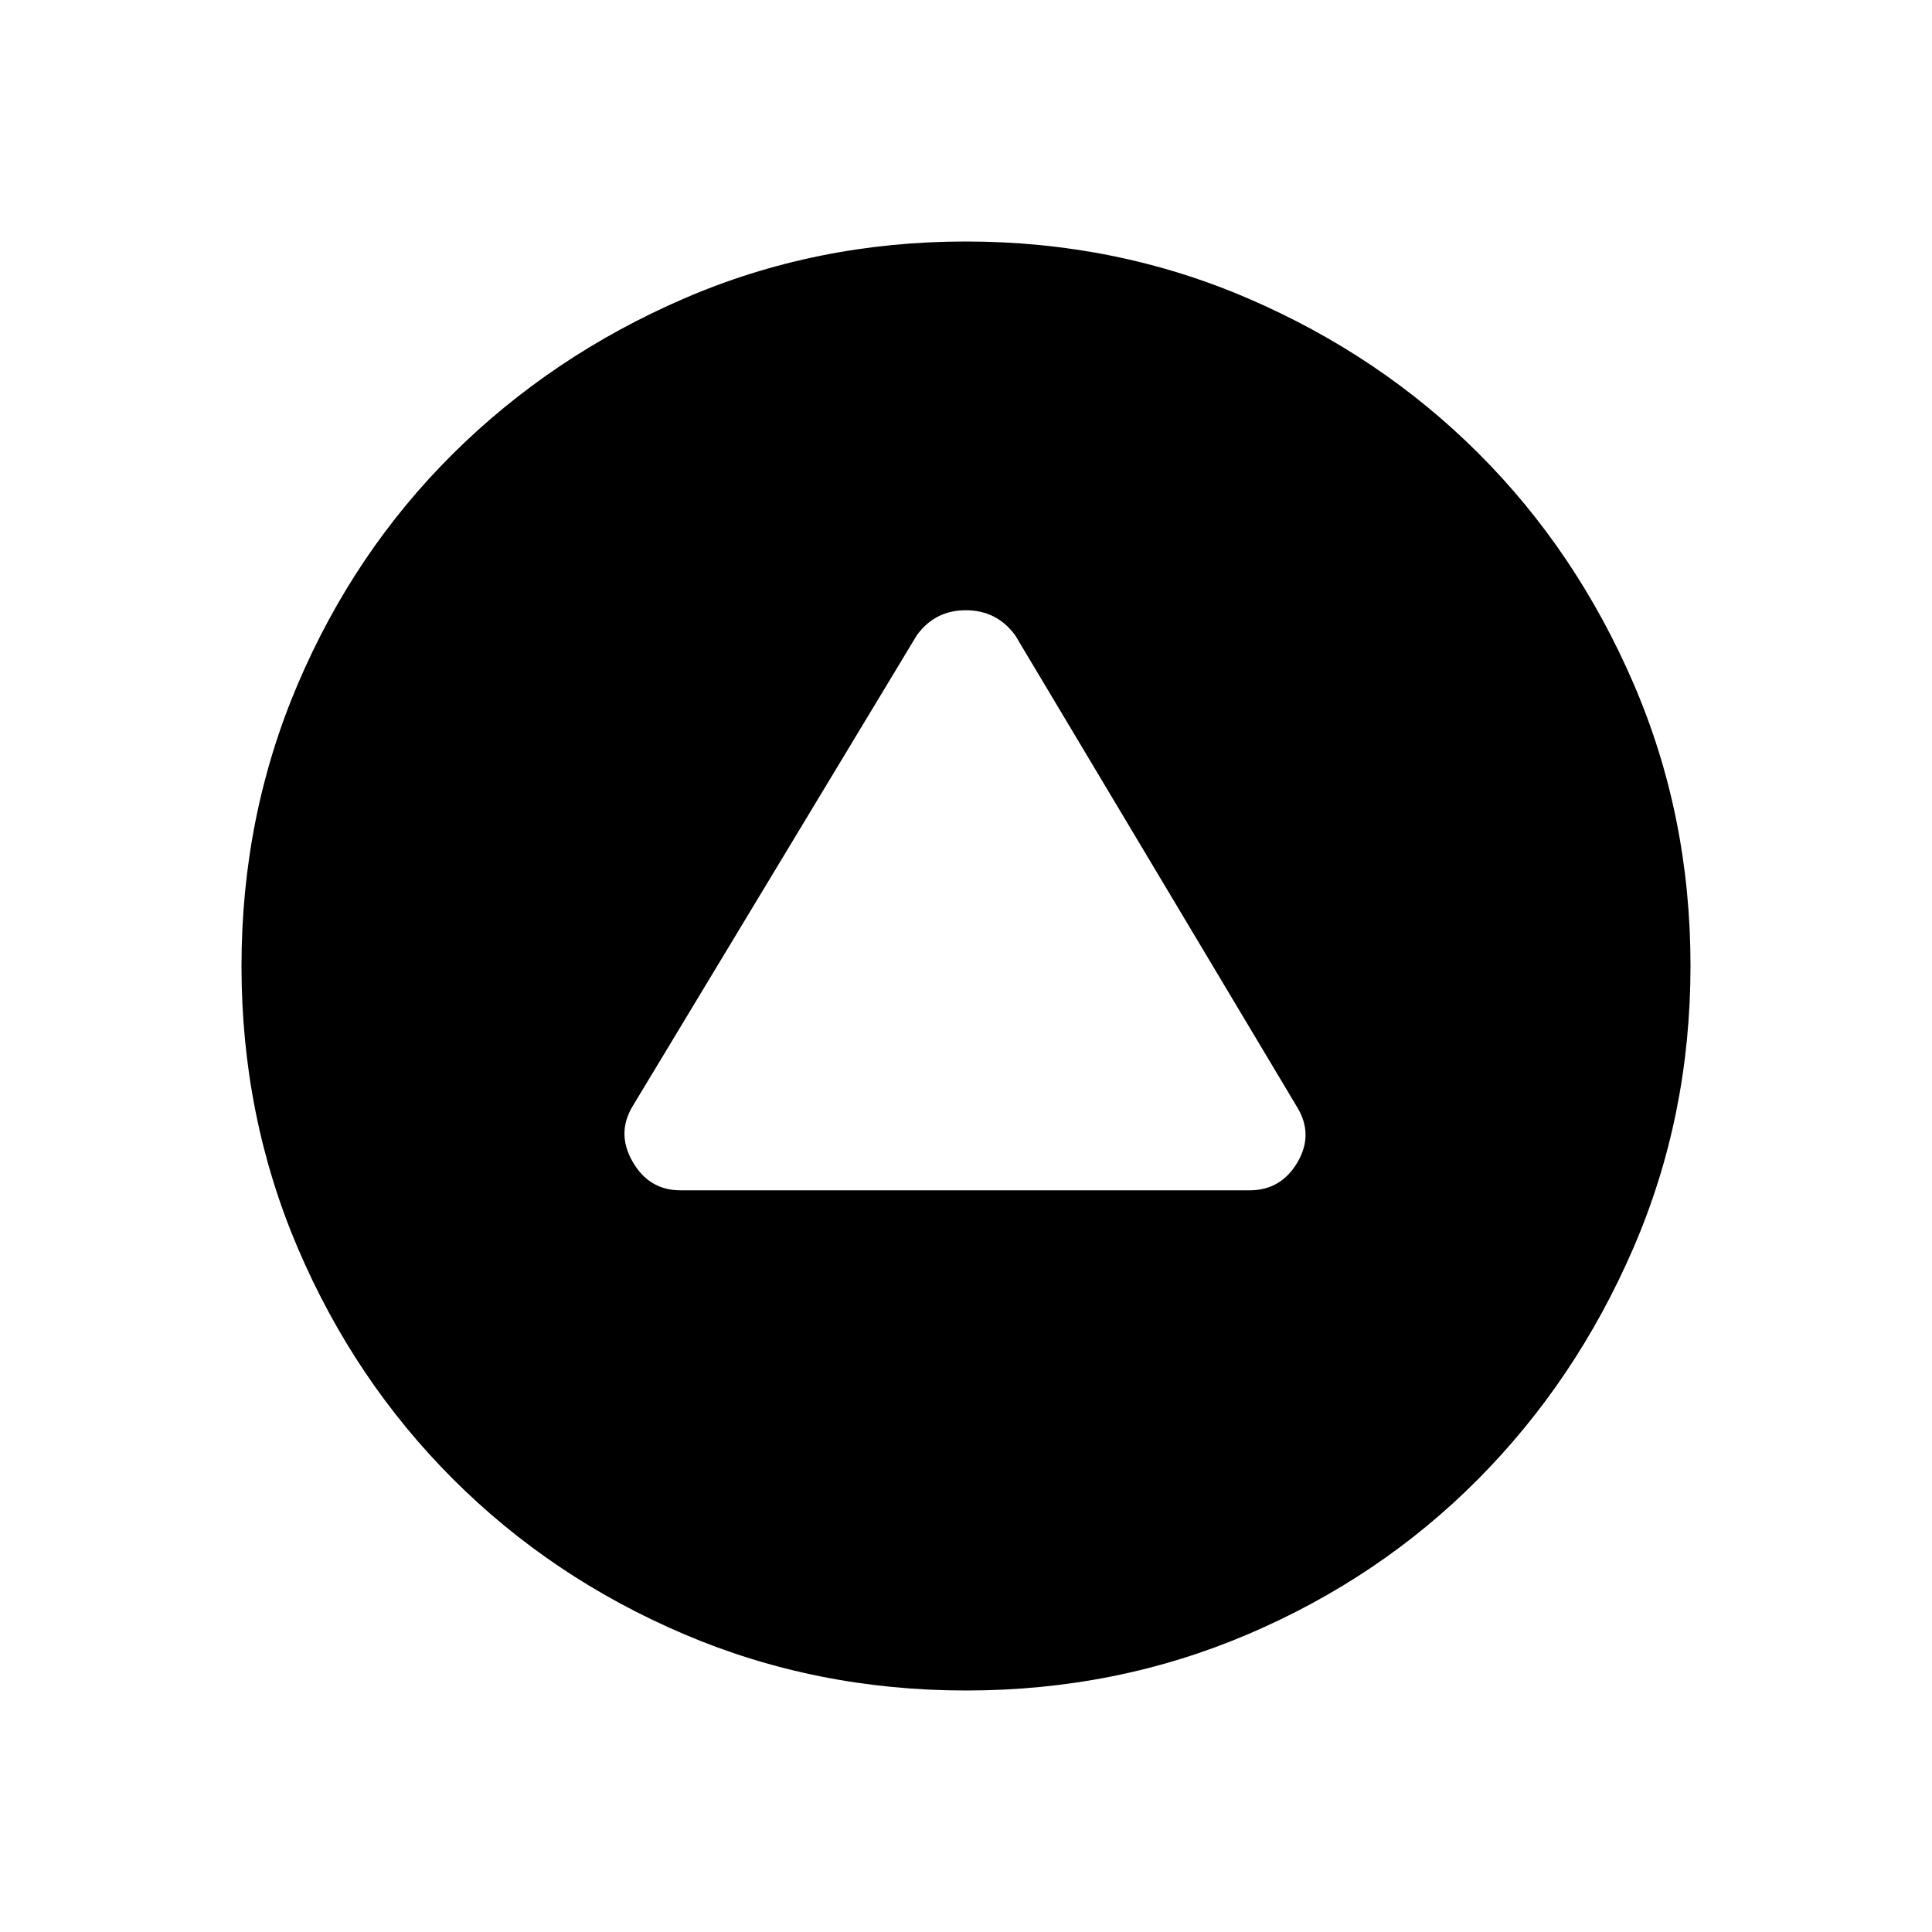
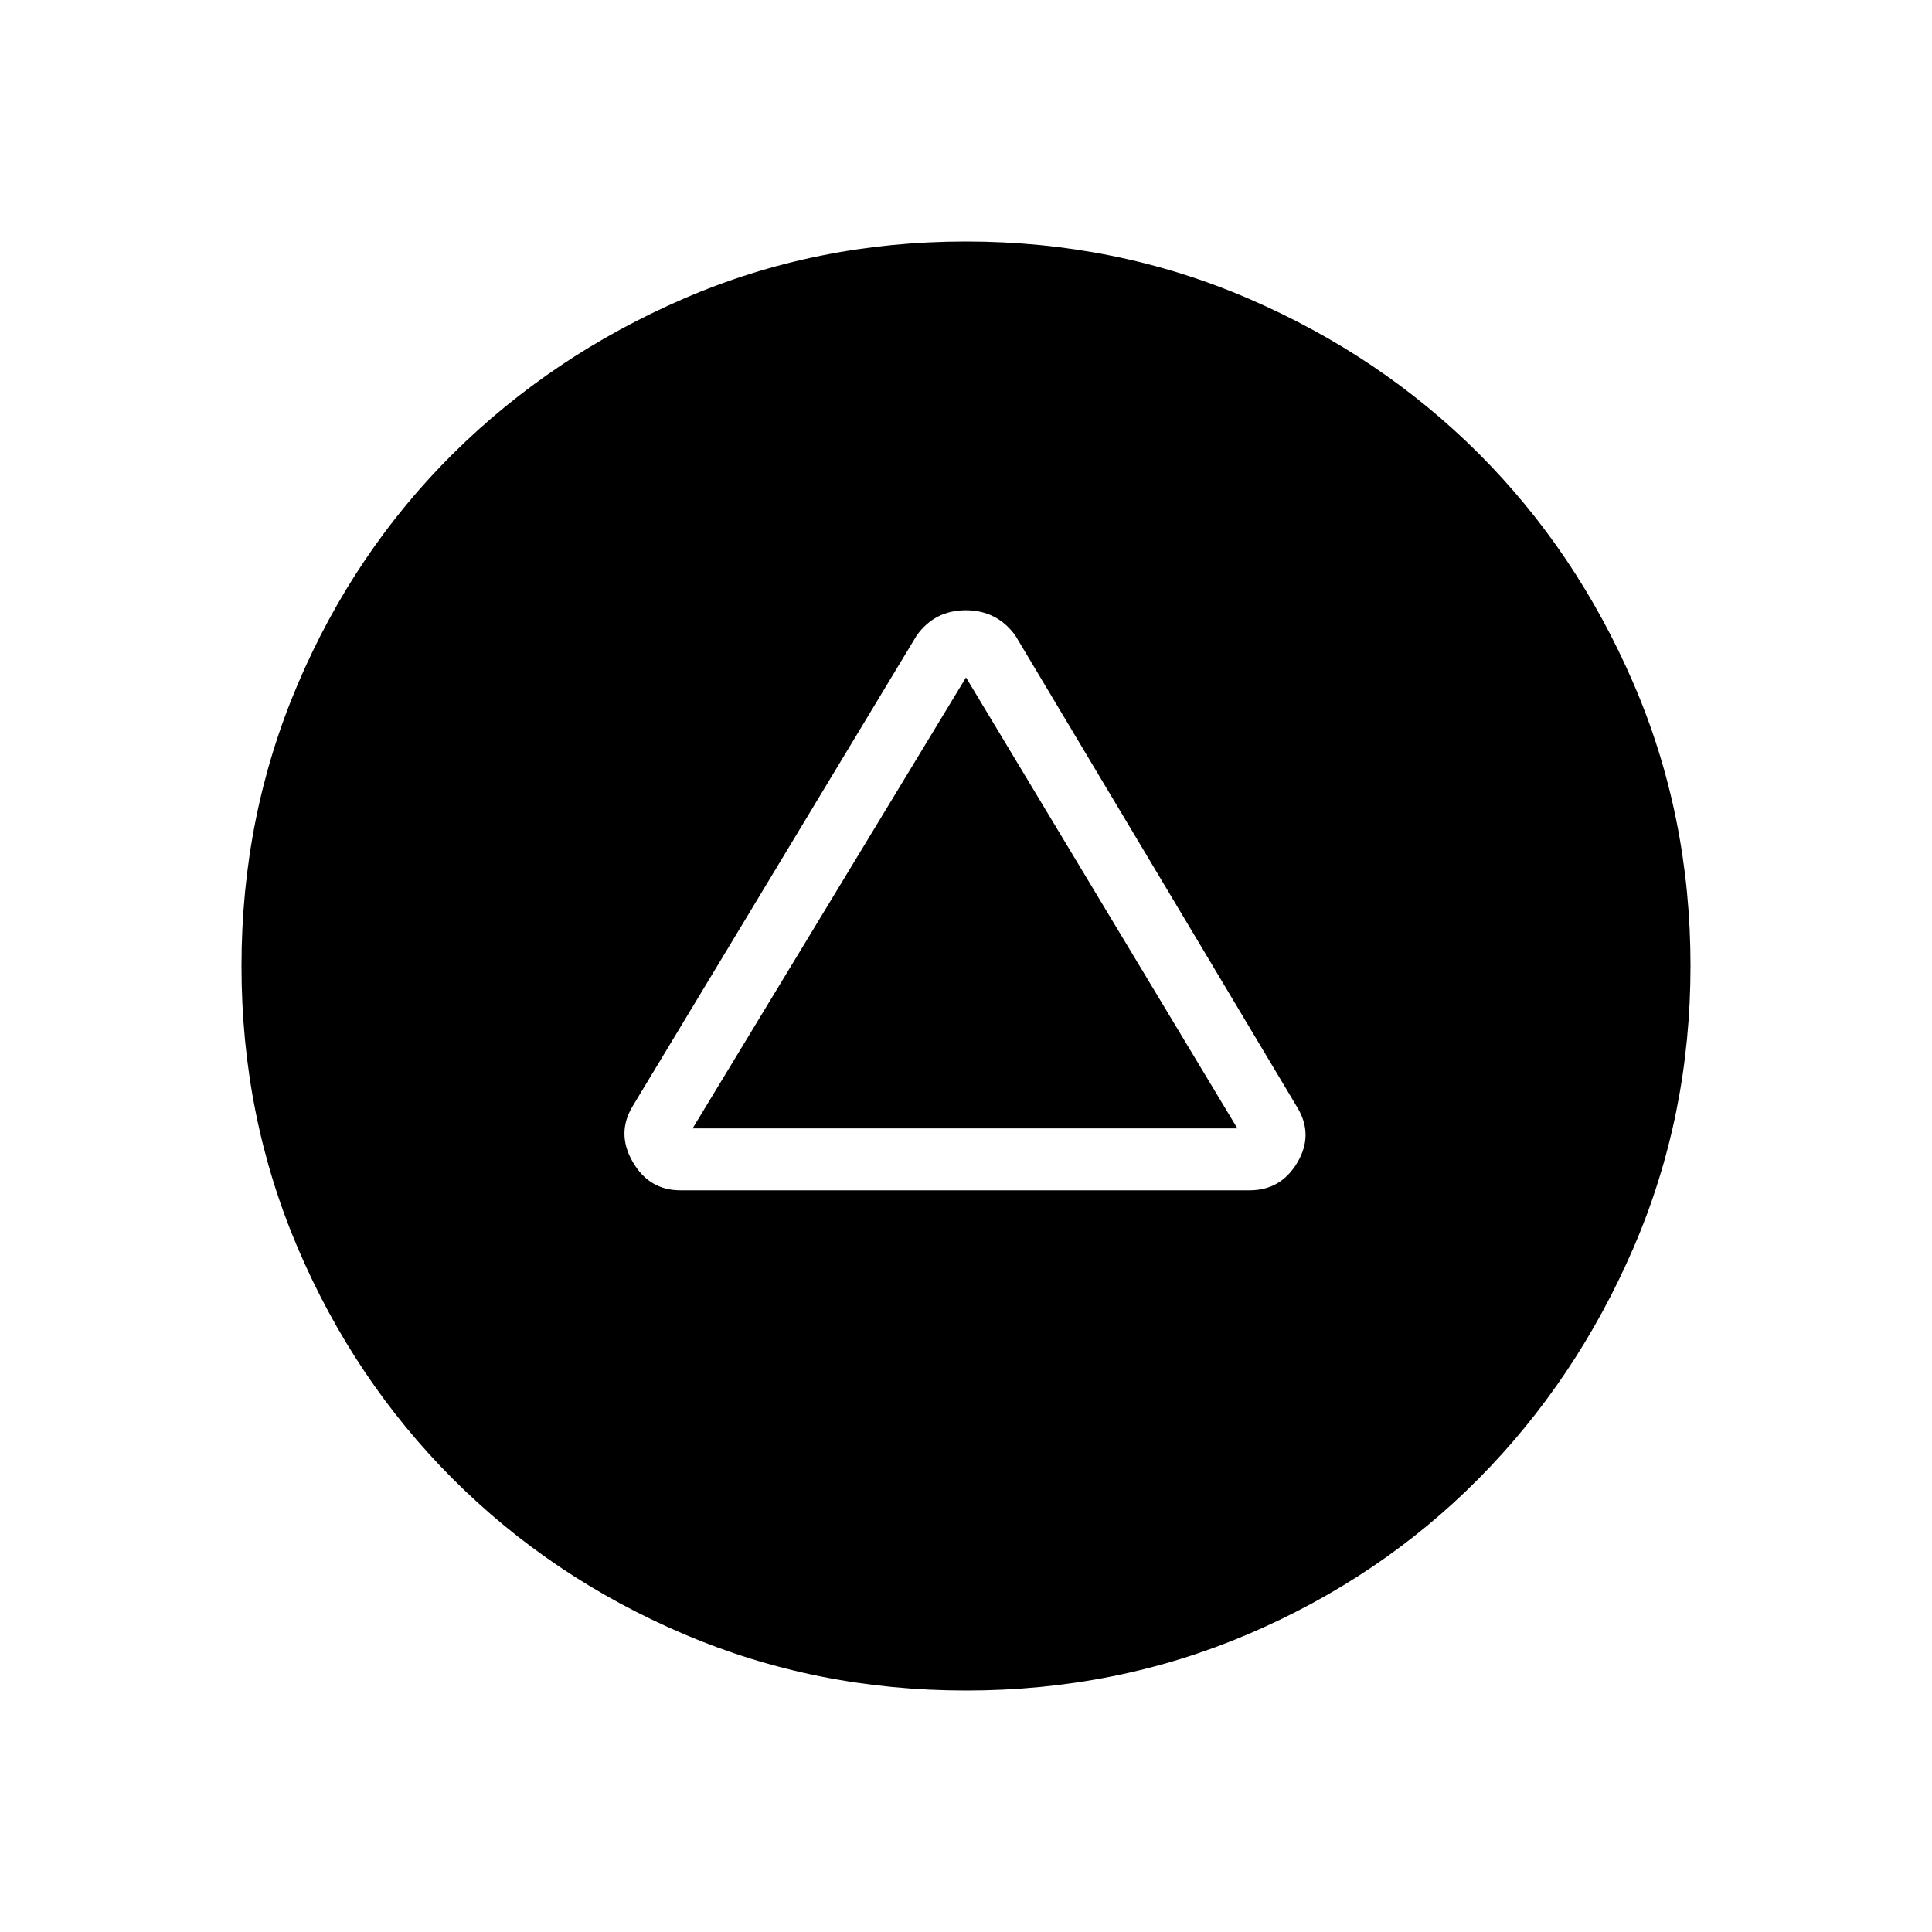
<svg xmlns="http://www.w3.org/2000/svg" viewBox="0 -960 960 960">
-   <path d="M338.08-368.54h282.84q15.56 0 23.74-13.84 8.19-13.85-.12-27.49L504.46-644.31q-9.16-12.46-24.54-12.46-15.38 0-24.38 12.46L314.51-410.59q-8.36 13.59-.17 27.82 8.18 14.23 23.74 14.23Zm1.69 220.5q-65.69-28.04-114.69-77.04-49-49-77.04-114.62Q120-405.32 120-479.93q0-74.61 28.04-140.3 28.04-65.69 77.04-114.31 49-48.61 114.62-77.04Q405.32-840 479.93-840q74.61 0 140.35 28.34 65.73 28.34 114.36 76.92 48.63 48.58 76.99 114.26Q840-554.81 840-480.13q0 74.67-28.42 140.36-28.43 65.69-77.04 114.69-48.62 49-114.24 77.04Q554.68-120 480.07-120q-74.61 0-140.3-28.04Z" />
+   <path d="M339.77-148.04q-65.69-28.04-114.69-77.04-49-49-77.04-114.62Q120-405.32 120-479.93q0-74.61 28.04-140.3 28.04-65.69 77.04-114.31 49-48.61 114.62-77.04Q405.32-840 479.93-840q74.61 0 140.35 28.34 65.73 28.34 114.36 76.92 48.63 48.58 76.99 114.26Q840-554.81 840-480.13q0 74.67-28.42 140.36-28.43 65.69-77.04 114.69-48.62 49-114.24 77.04Q554.68-120 480.07-120q-74.61 0-140.3-28.04Zm-1.69-220.5h282.84q15.56 0 23.74-13.84 8.19-13.85-.12-27.49L504.46-644.31q-9.16-12.46-24.54-12.46-15.38 0-24.38 12.46L314.51-410.59q-8.36 13.59-.17 27.82 8.18 14.23 23.74 14.23Zm6.07-30.77L480-623.38l134.85 224.07h-270.7Z" />
</svg>
